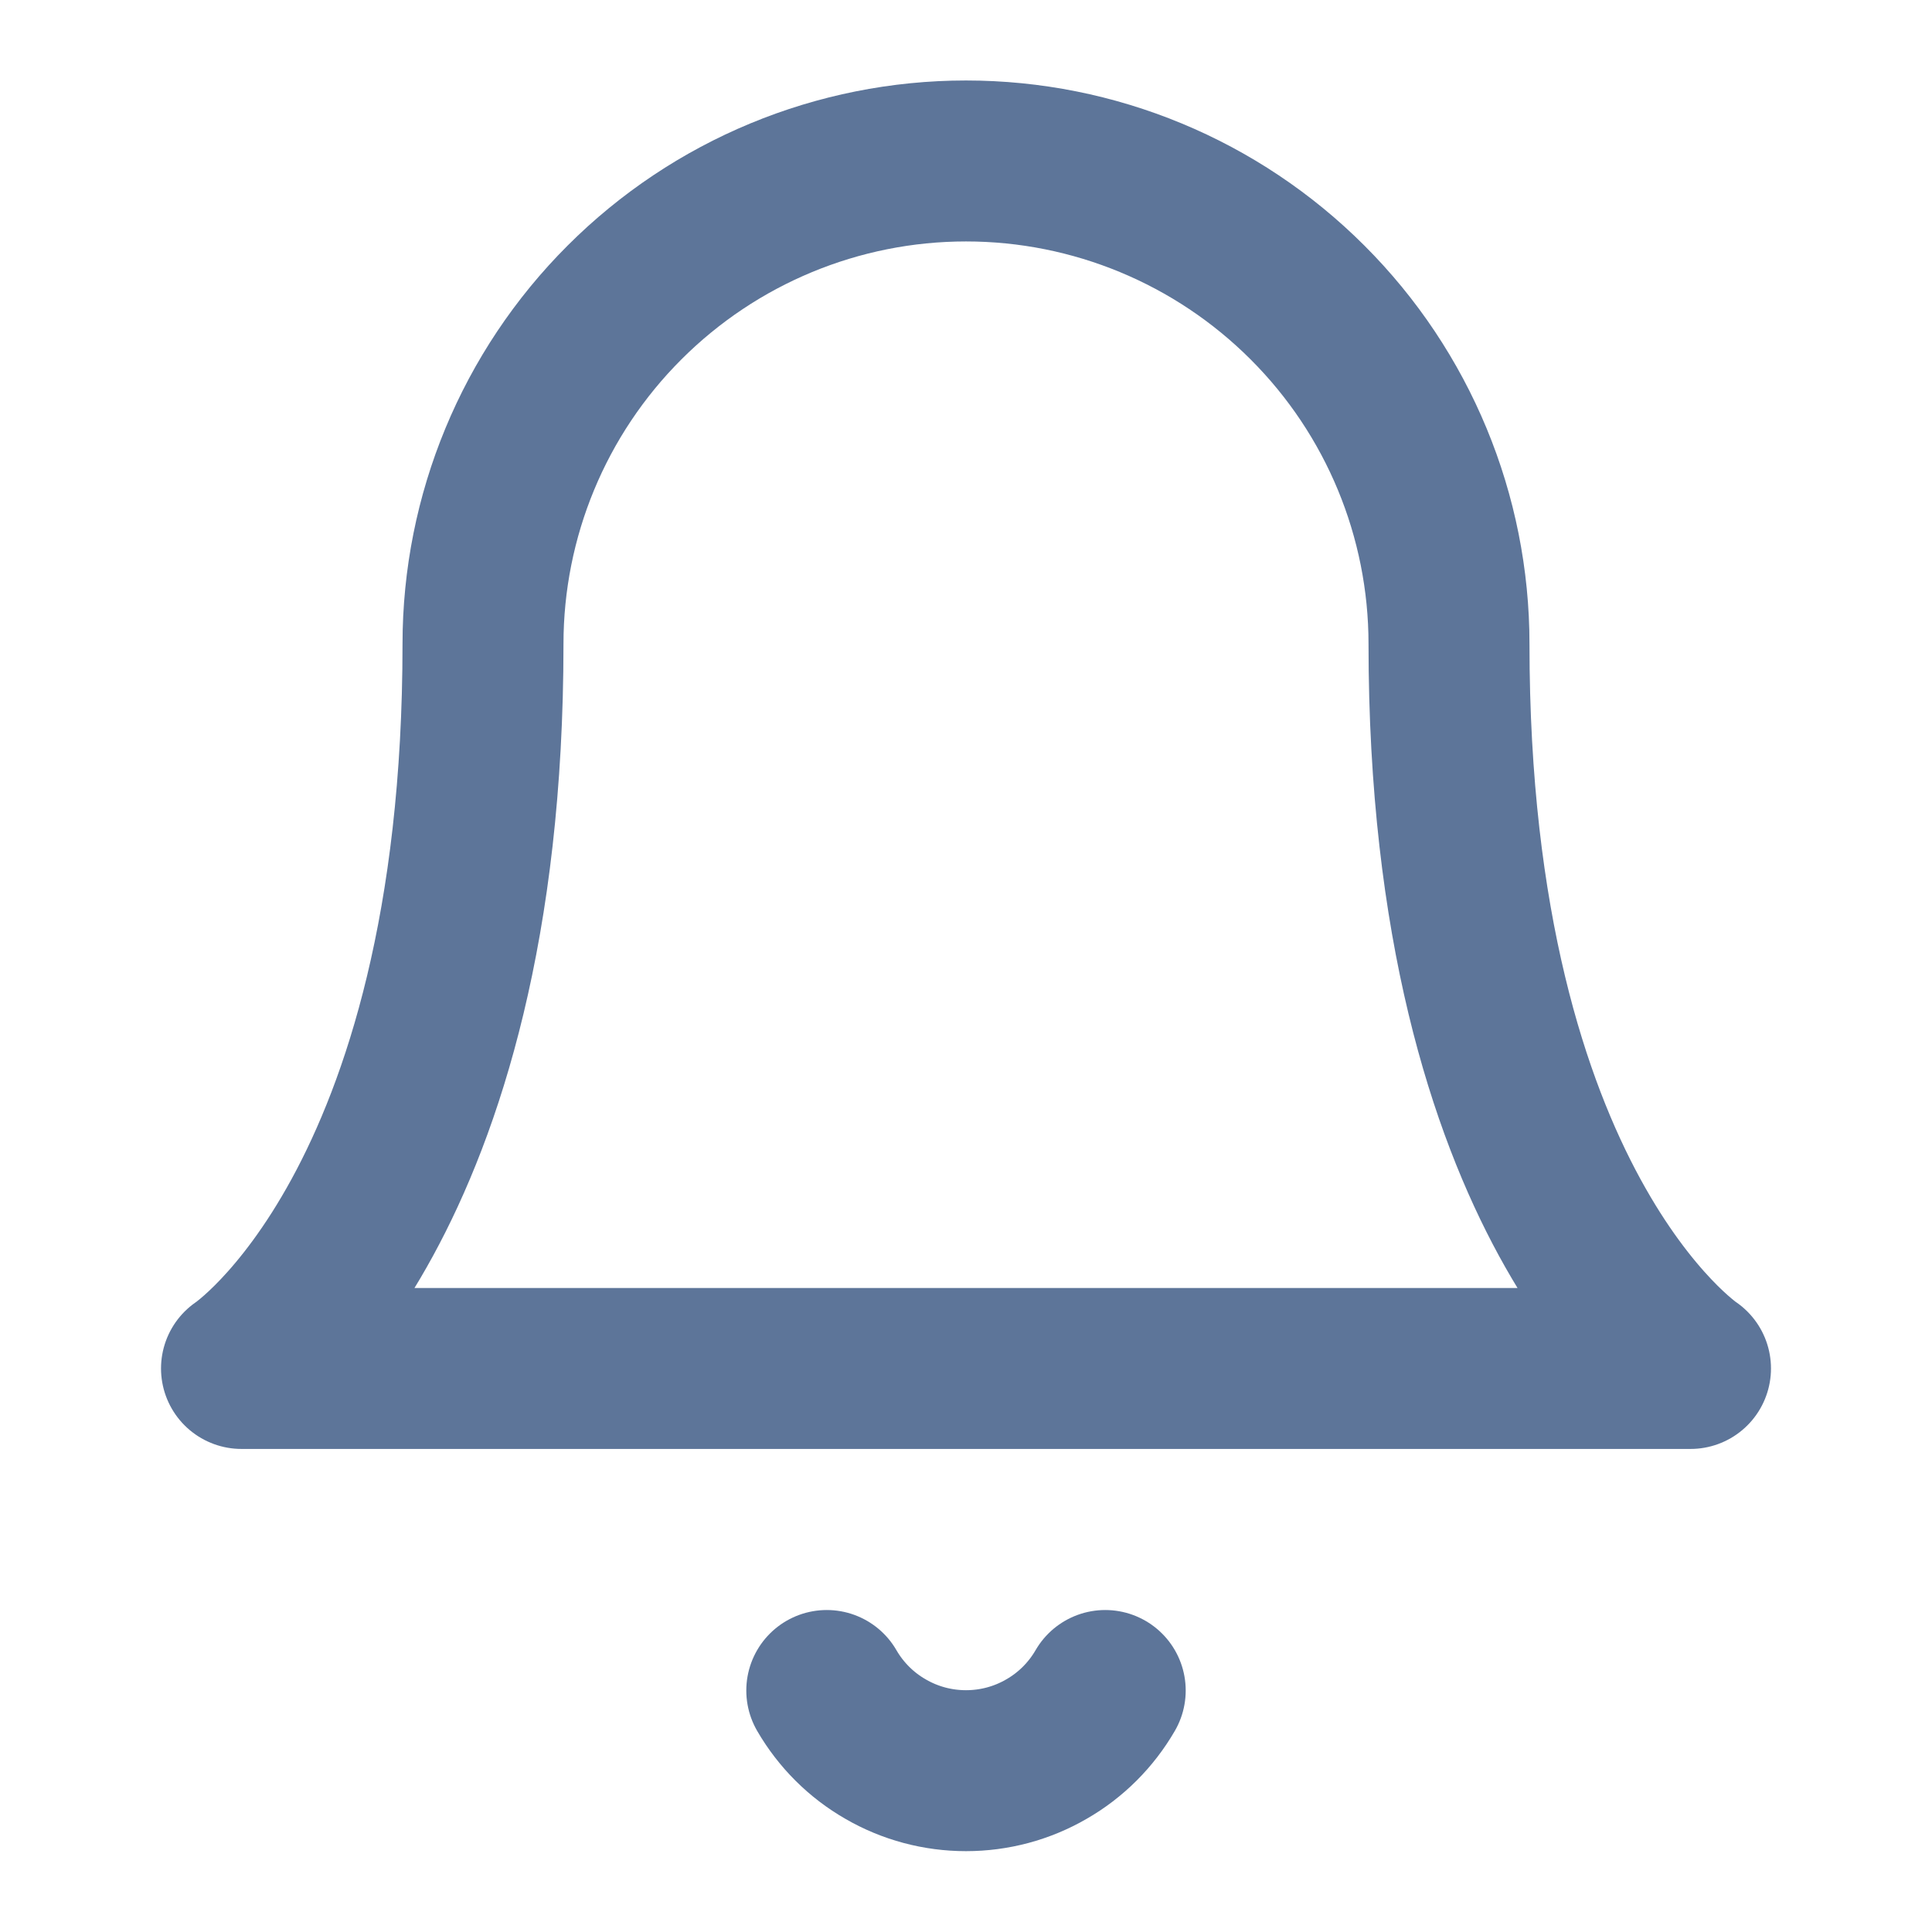
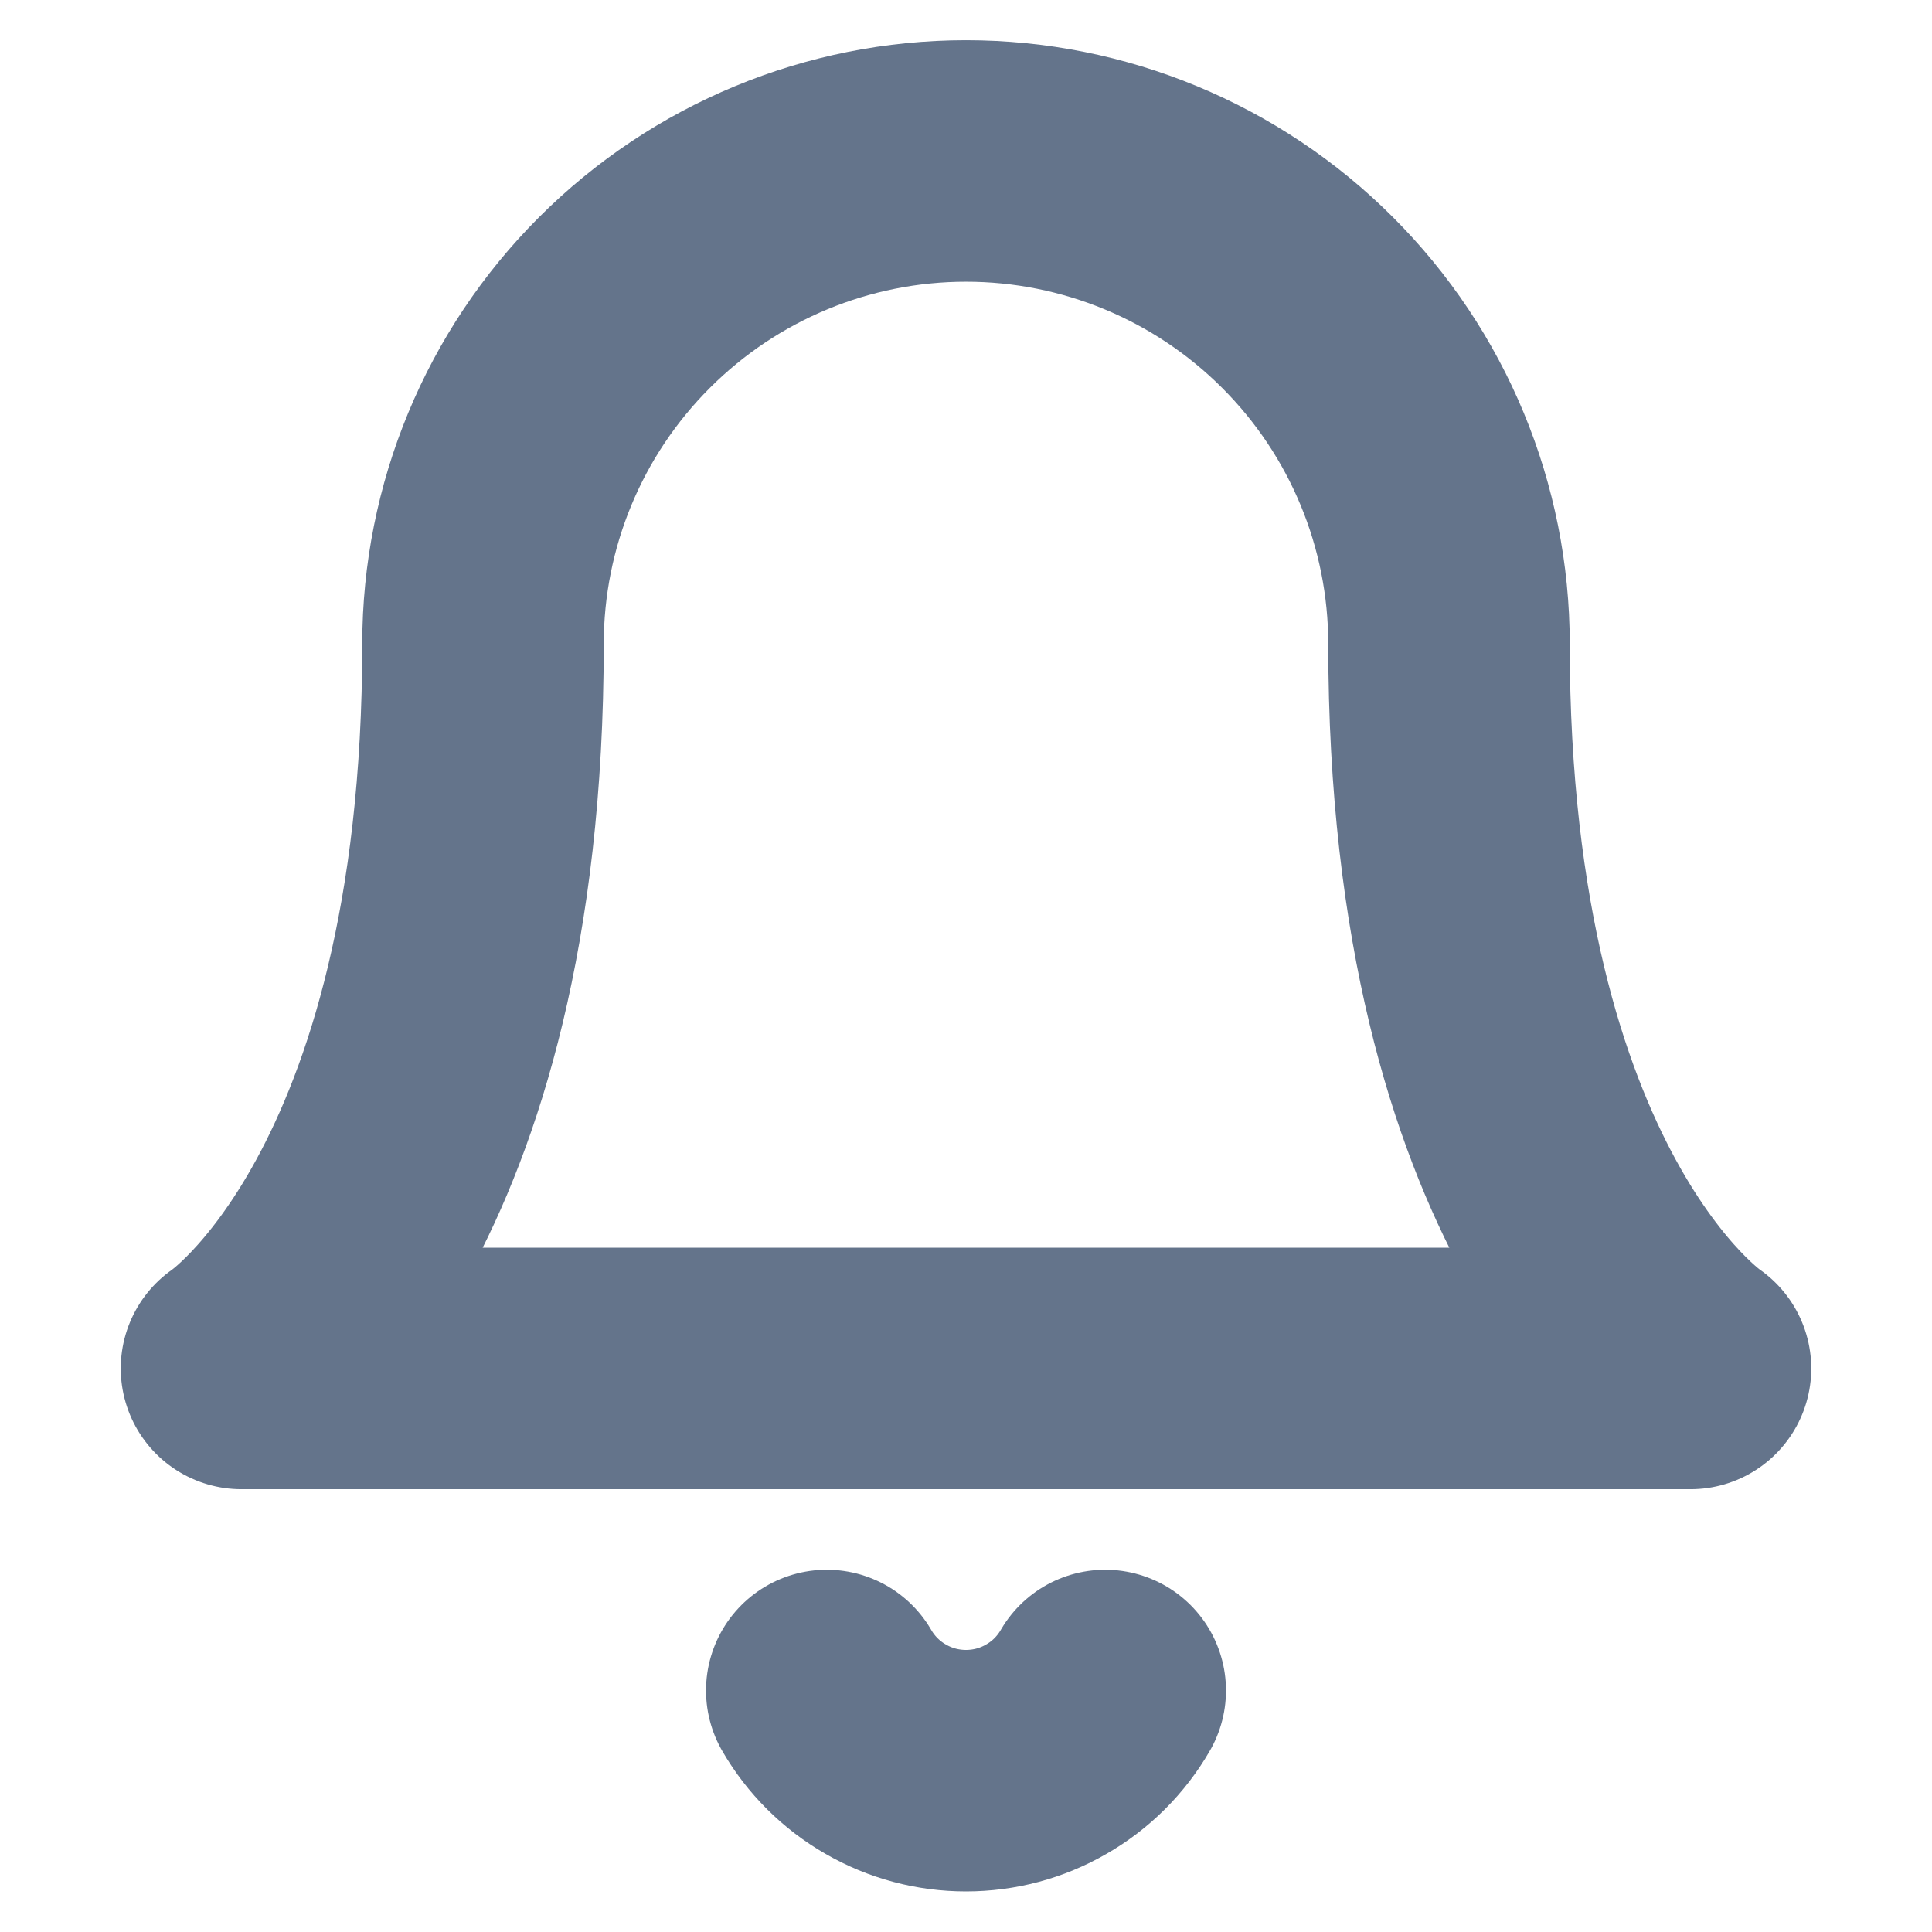
<svg xmlns="http://www.w3.org/2000/svg" preserveAspectRatio="none" width="100%" height="100%" overflow="visible" style="display: block;" viewBox="0 0 16 16" fill="none">
  <g id="icon-remind">
-     <path id="Vector" d="M9.153 14C9.036 14.202 8.868 14.37 8.665 14.486C8.463 14.603 8.234 14.664 8 14.664C7.766 14.664 7.537 14.603 7.335 14.486C7.132 14.37 6.964 14.202 6.847 14M12 5.333C12 4.272 11.579 3.255 10.828 2.505C10.078 1.755 9.061 1.333 8 1.333C6.939 1.333 5.922 1.755 5.172 2.505C4.421 3.255 4 4.272 4 5.333C4 10 2 11.333 2 11.333H14C14 11.333 12 10 12 5.333Z" stroke="#5D7599" stroke-width="1.333" stroke-linecap="round" stroke-linejoin="round" />
+     <path id="Vector" d="M9.153 14C9.036 14.202 8.868 14.37 8.665 14.486C8.463 14.603 8.234 14.664 8 14.664C7.766 14.664 7.537 14.603 7.335 14.486C7.132 14.37 6.964 14.202 6.847 14M12 5.333C12 4.272 11.579 3.255 10.828 2.505C10.078 1.755 9.061 1.333 8 1.333C6.939 1.333 5.922 1.755 5.172 2.505C4.421 3.255 4 4.272 4 5.333C4 10 2 11.333 2 11.333H14C14 11.333 12 10 12 5.333Z" stroke="#64748B" stroke-width="2" stroke-linecap="round" stroke-linejoin="round" />
  </g>
</svg>
